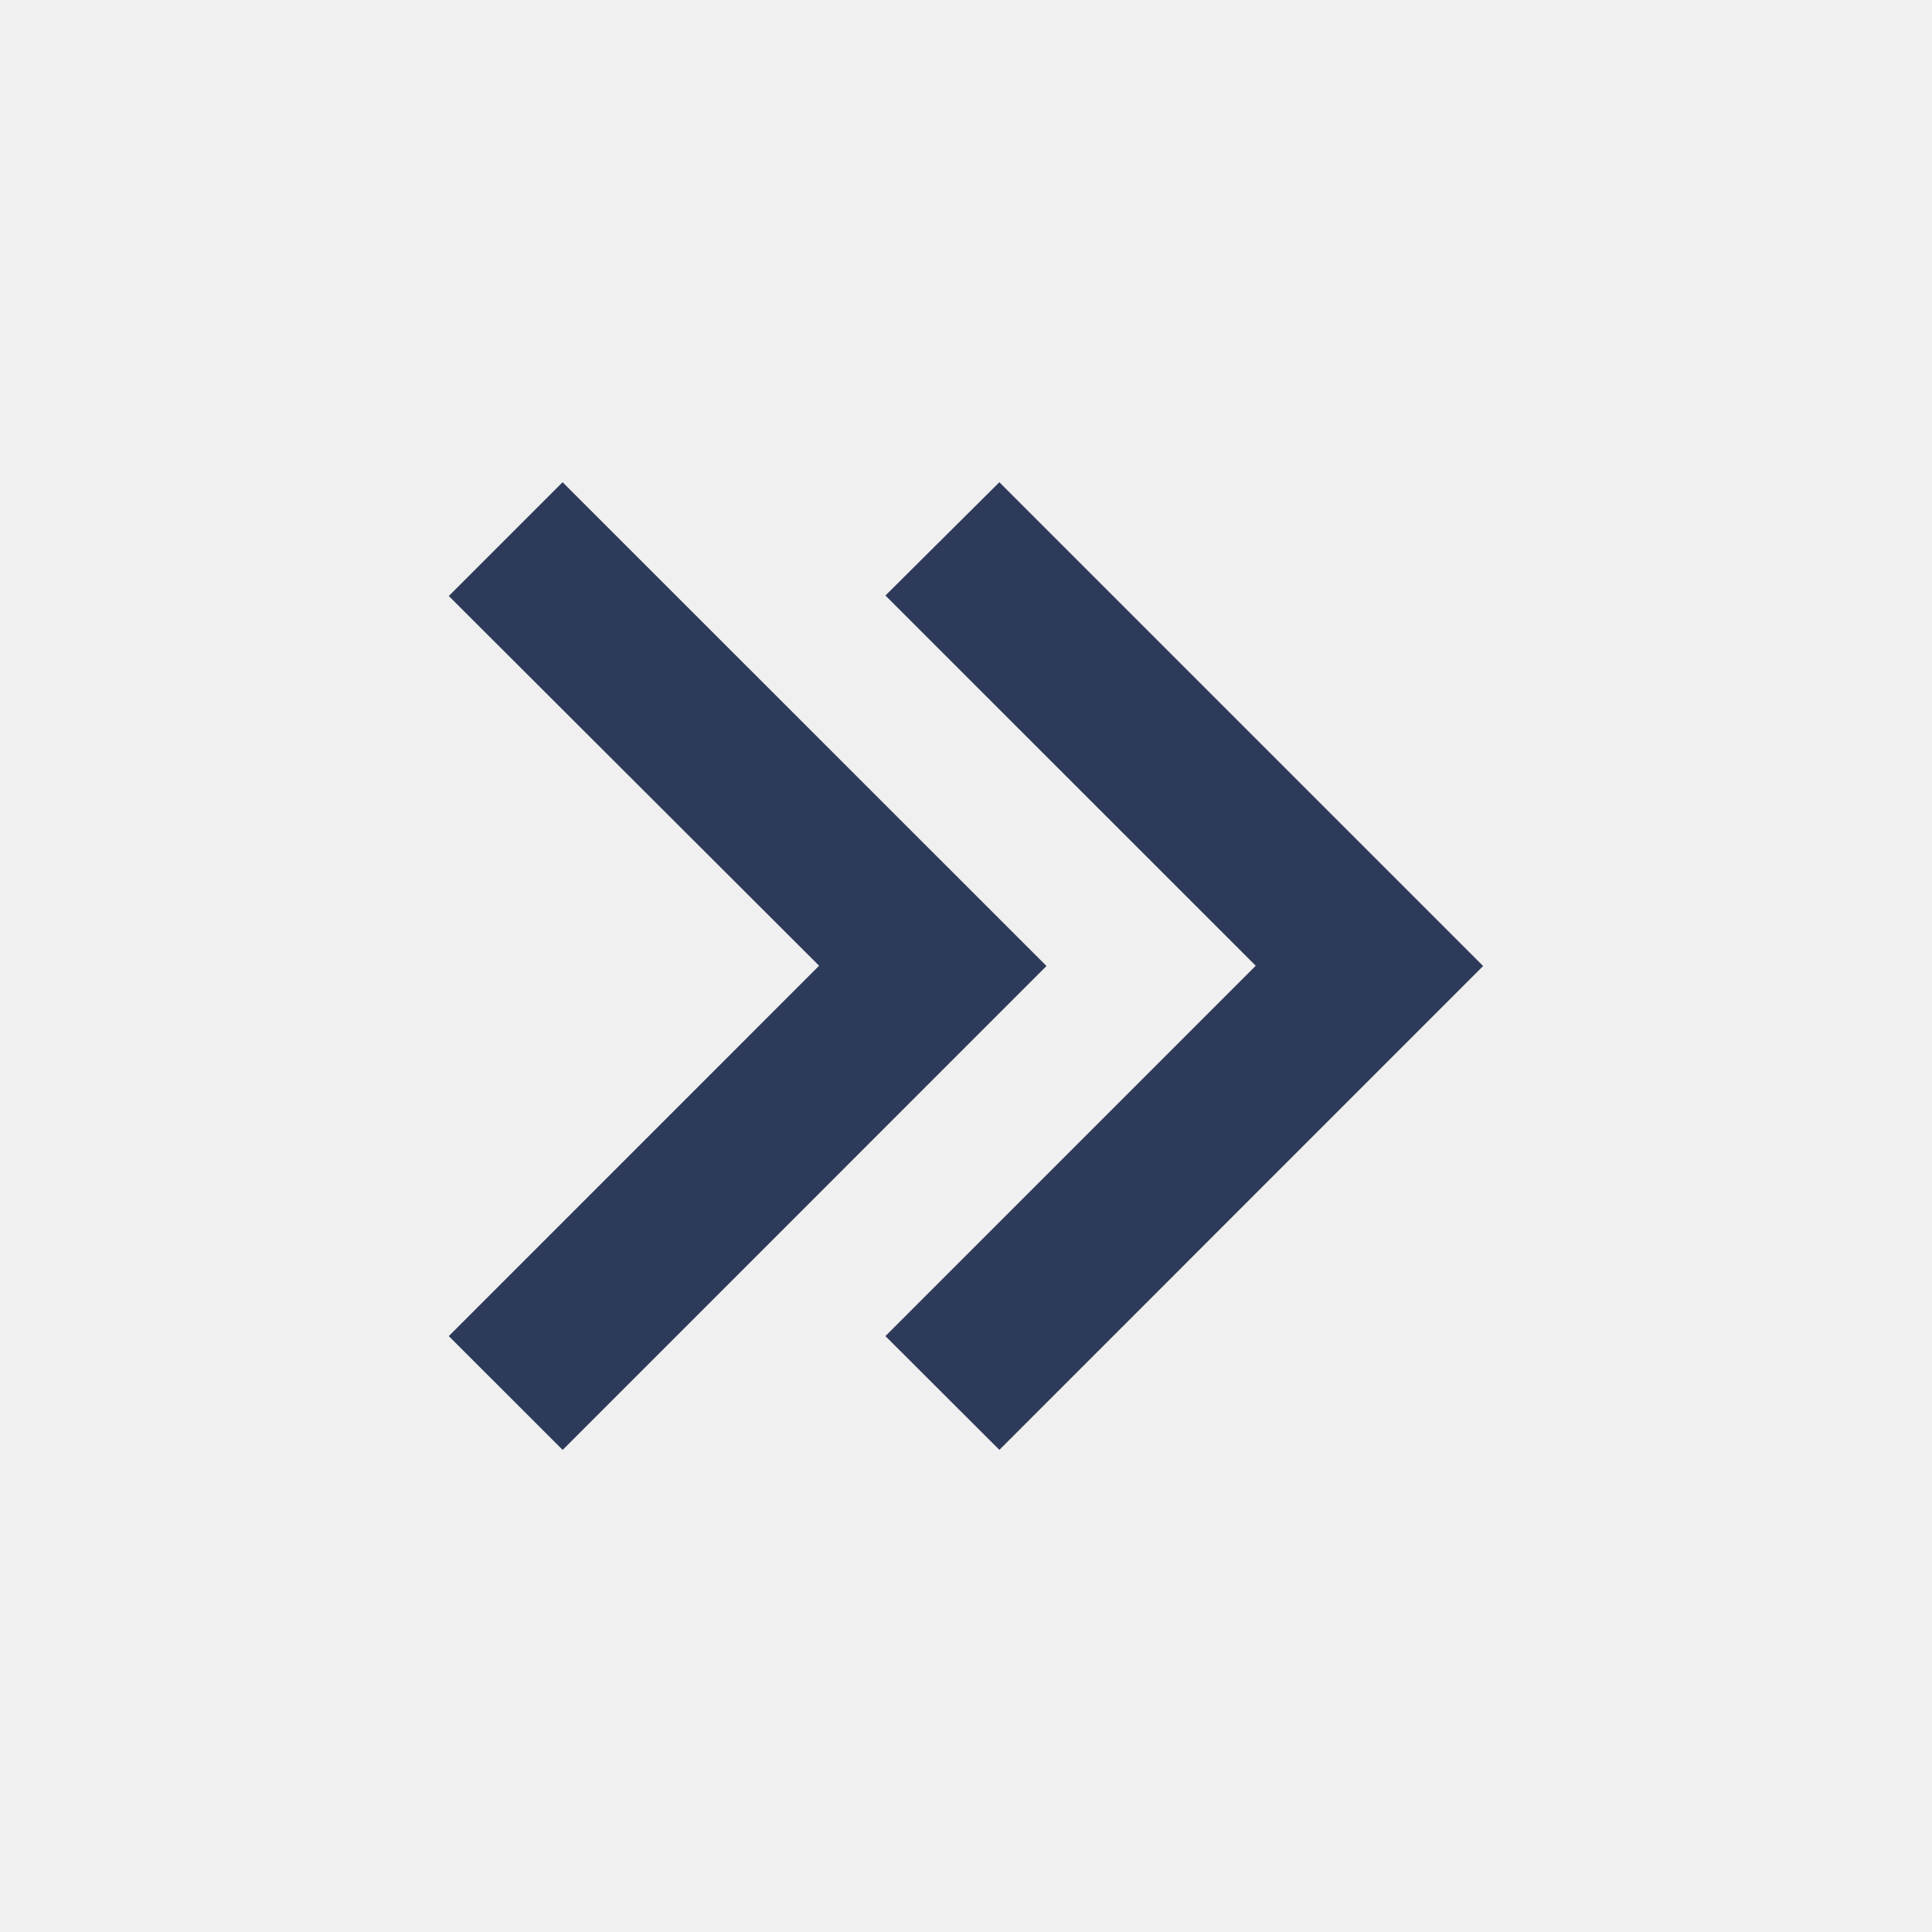
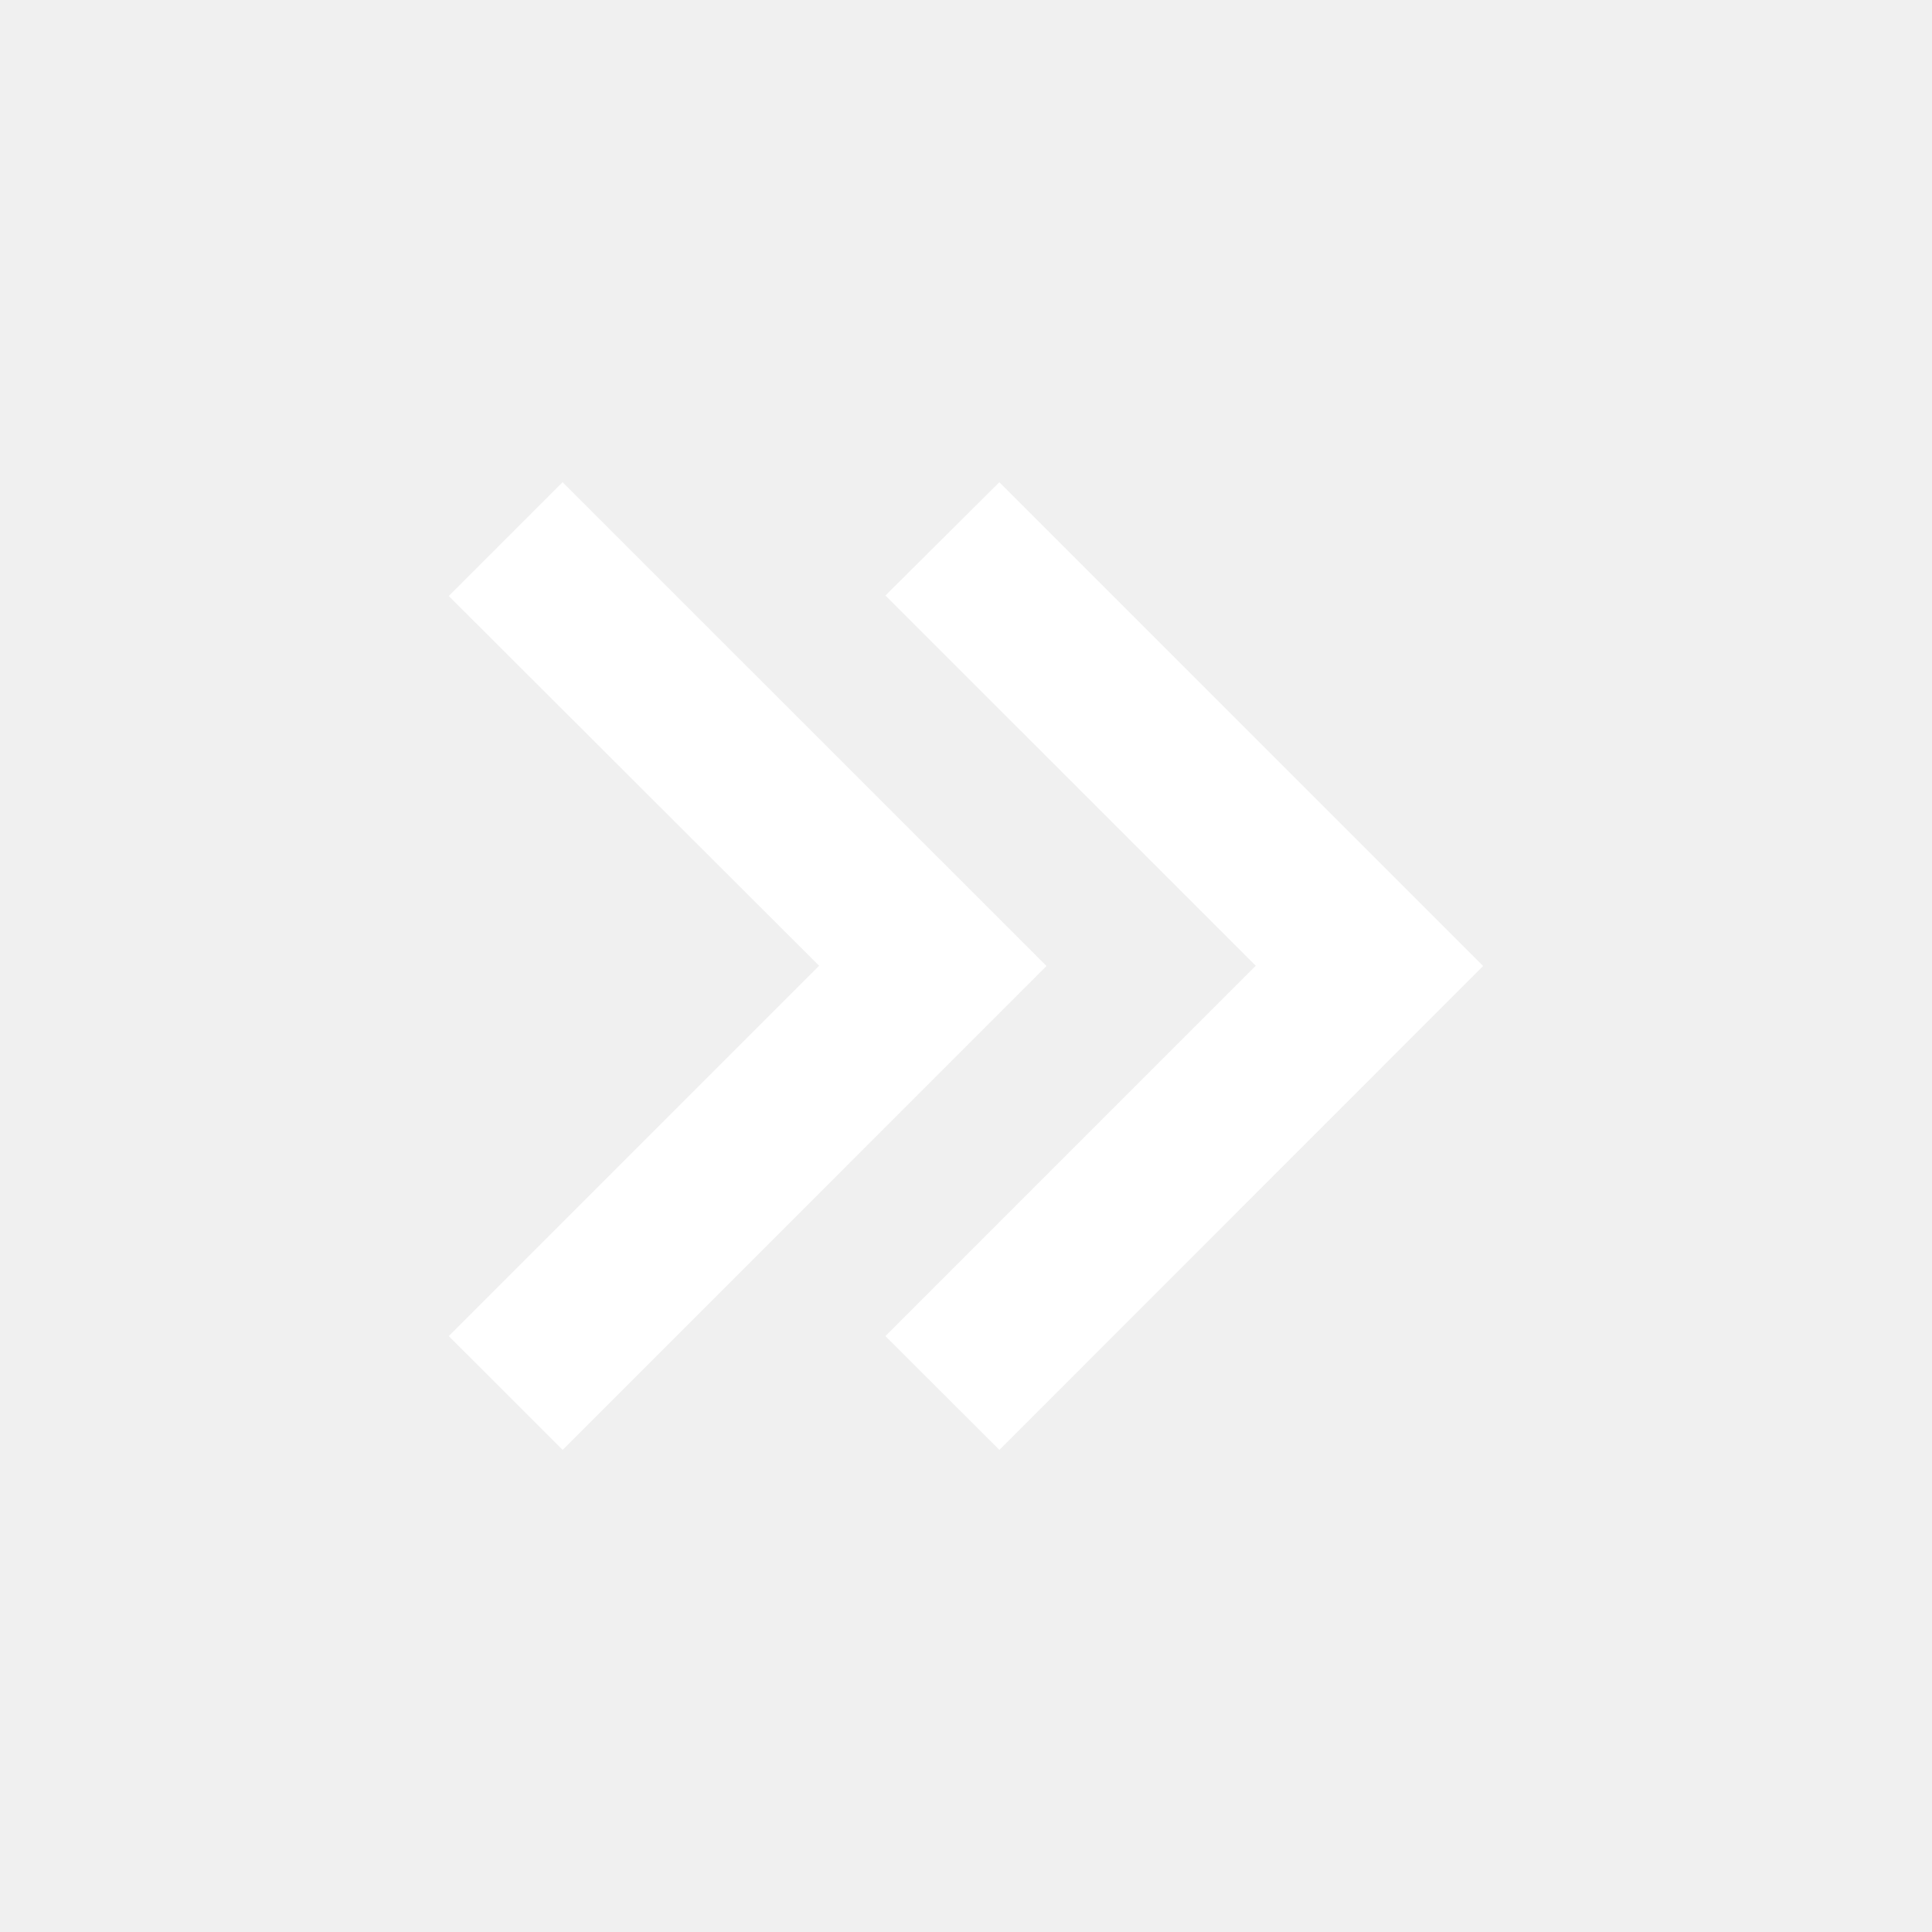
<svg xmlns="http://www.w3.org/2000/svg" width="30" height="30" viewBox="0 0 30 30" fill="none">
-   <path d="M15.518 22.513L13.749 20.747L19.499 14.996L13.749 9.247L15.518 7.488L23.03 15L15.519 22.513H15.518ZM8.736 22.513L6.969 20.747L12.719 14.996L6.969 9.255L8.736 7.488L16.25 15L8.738 22.513H8.736Z" fill="#2E3A59" />
+   <path d="M15.518 22.513L13.749 20.747L19.499 14.996L13.749 9.247L15.518 7.488L23.03 15L15.519 22.513H15.518ZM8.736 22.513L6.969 20.747L12.719 14.996L6.969 9.255L8.736 7.488L16.25 15L8.738 22.513H8.736Z" fill="#FFFFFF" />
</svg>
